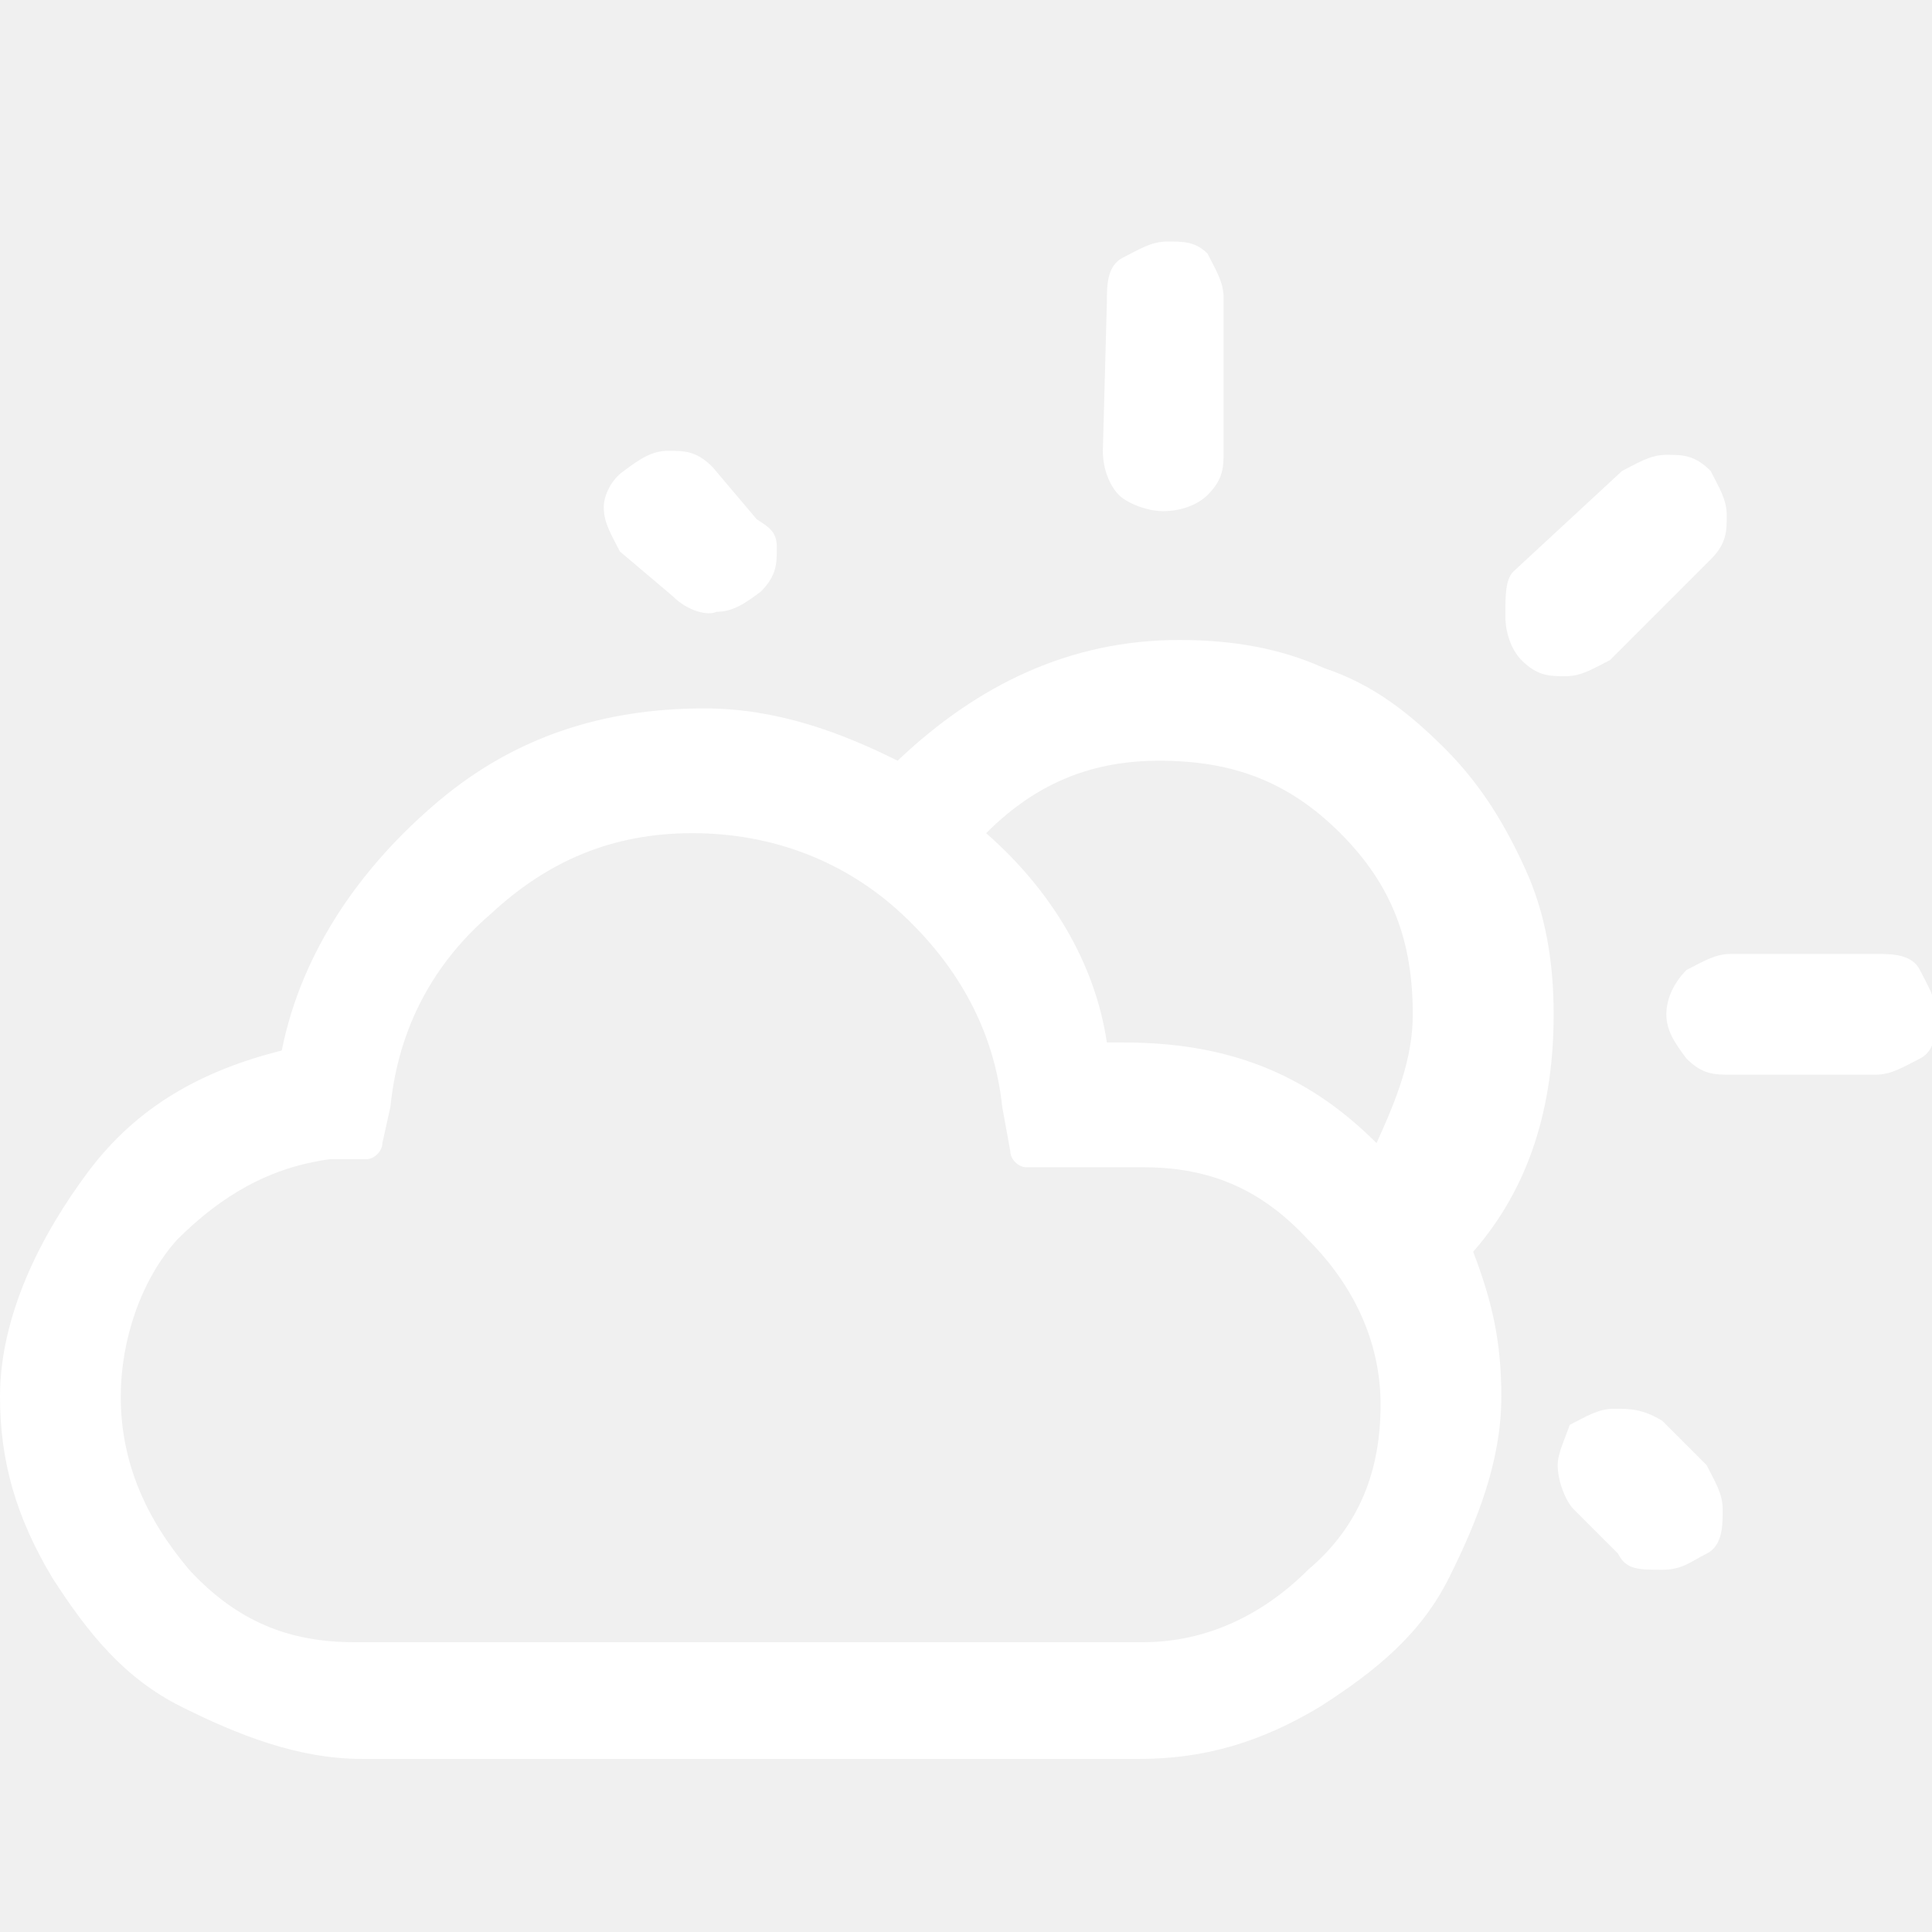
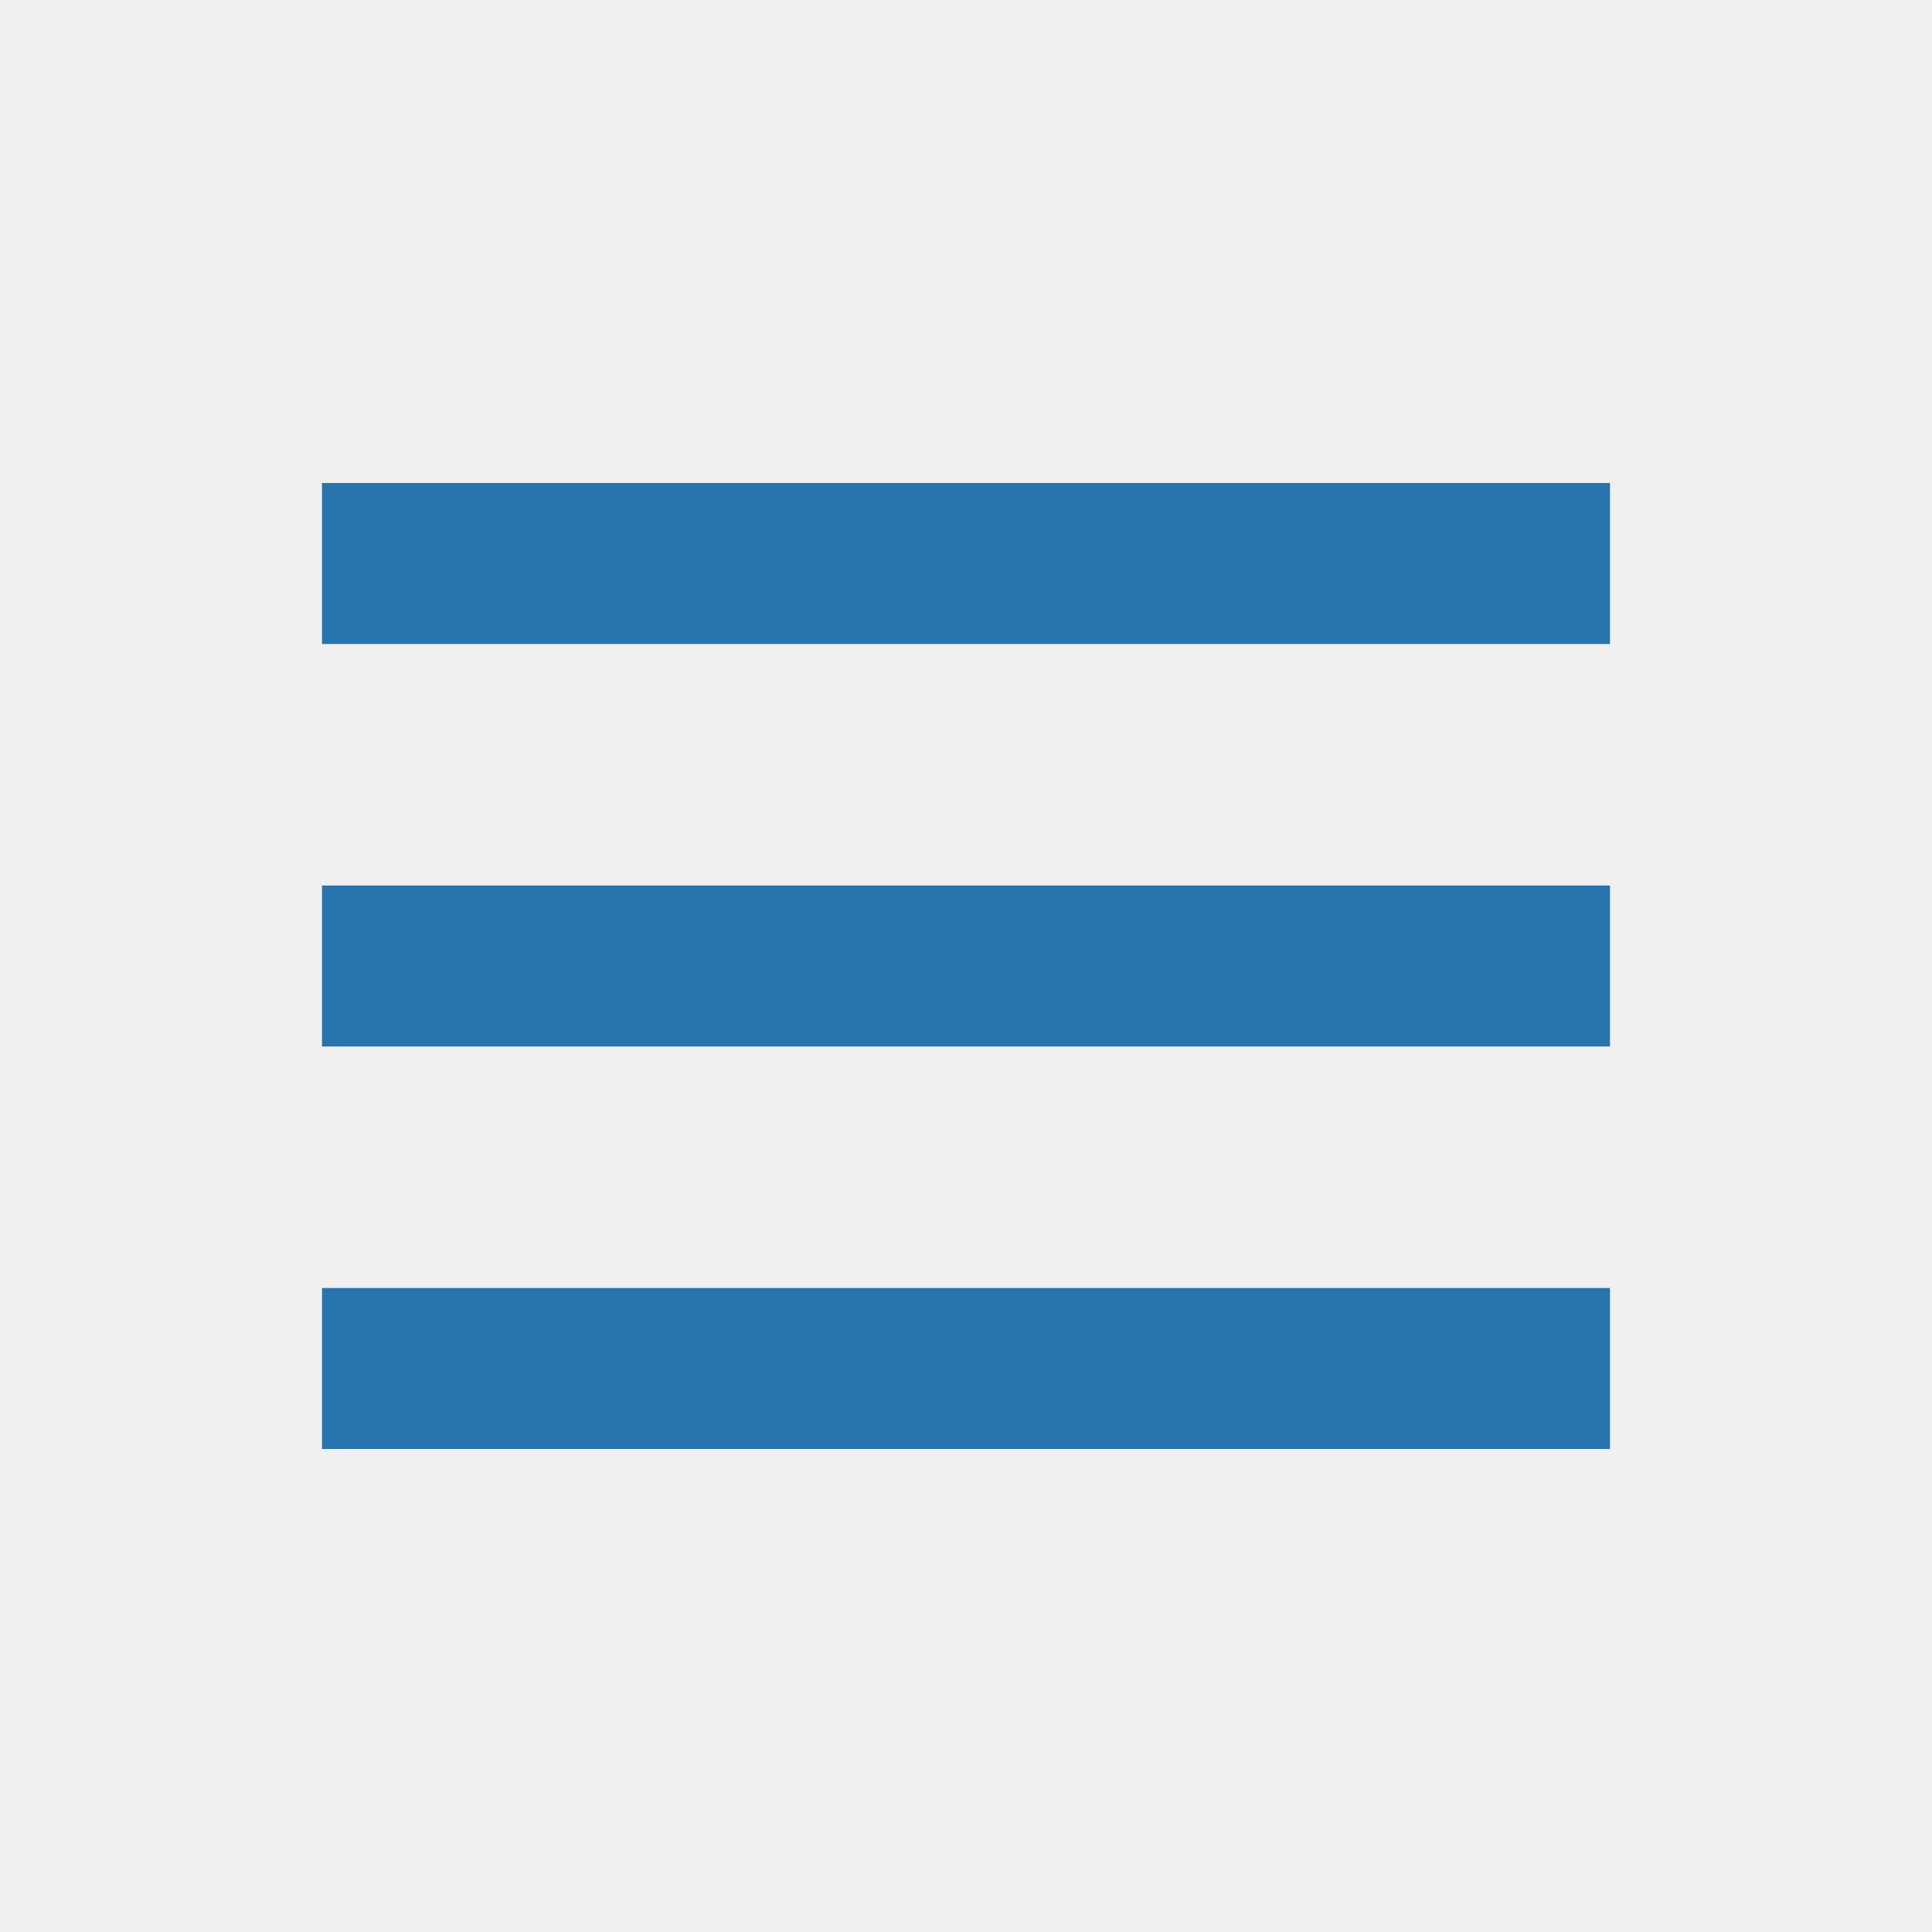
- <svg xmlns="http://www.w3.org/2000/svg" width="48" height="48" viewBox="0 0 48 48">
-   <path fill-rule="evenodd" clip-rule="evenodd" fill="#FFF" d="M0 34.7c0 1.6.4 3 1.3 4.5.9 1.4 1.8 2.5 3.2 3.2 1.4.7 2.9 1.3 4.5 1.3h19.3c1.6 0 3-.4 4.5-1.3 1.4-.9 2.5-1.8 3.2-3.2.7-1.4 1.3-2.9 1.3-4.5 0-1.3-.2-2.3-.7-3.6 1.4-1.6 2-3.6 2-5.9 0-1.3-.2-2.5-.7-3.6-.5-1.1-1.1-2.1-2-3s-1.8-1.6-3-2c-1.1-.5-2.3-.7-3.6-.7-2.7 0-5 1.1-7 3-1.4-.7-3-1.3-4.8-1.3-2.5 0-4.7.7-6.6 2.3S7.5 23.6 7 26.1c-2 .5-3.6 1.4-4.8 3S0 32.7 0 34.7zm3 0c0-1.4.5-2.9 1.4-3.9 1.1-1.1 2.3-1.8 3.8-2h.9c.2 0 .4-.2.4-.4l.2-.9c.2-2 1.1-3.6 2.5-4.8 1.4-1.3 3-2 5-2s3.8.7 5.2 2c1.4 1.3 2.3 2.9 2.5 4.8l.2 1.1c0 .2.2.4.4.4h2.9c1.6 0 2.9.5 4.1 1.8 1.1 1.1 1.8 2.5 1.8 4.1 0 1.6-.5 3-1.8 4.1-1.1 1.1-2.5 1.8-4.1 1.8H8.8c-1.6 0-2.9-.5-4.1-1.8C3.6 37.7 3 36.3 3 34.7zm12-22.1c0 .4.2.7.4 1.1l1.3 1.1c.4.4.9.5 1.1.4.4 0 .7-.2 1.1-.5.4-.4.4-.7.4-1.1 0-.4-.2-.5-.5-.7l-1.1-1.3c-.4-.4-.7-.4-1.1-.4-.4 0-.7.2-1.1.5-.3.2-.5.6-.5.9zm9.5 8.1c1.3-1.3 2.7-1.8 4.3-1.8 1.8 0 3.2.5 4.5 1.8 1.3 1.3 1.8 2.7 1.8 4.5 0 1.1-.4 2.1-.9 3.2-1.8-1.8-3.8-2.5-6.3-2.5h-.4c-.3-2-1.4-3.8-3-5.2zm2.9-9.5c0 .5.2.9.4 1.1s.7.4 1.1.4c.5 0 .9-.2 1.1-.4.4-.4.4-.7.4-1.1V7.4c0-.4-.2-.7-.4-1.1-.3-.3-.6-.3-1-.3s-.7.2-1.1.4c-.4.2-.4.7-.4 1.1l-.1 3.7zm10 4.1c0 .5.2.9.4 1.1.4.4.7.4 1.1.4.4 0 .7-.2 1.1-.4l2.5-2.5c.4-.4.4-.7.4-1.1s-.2-.7-.4-1.1c-.4-.4-.7-.4-1.1-.4s-.7.2-1.1.4l-2.7 2.5c-.2.2-.2.6-.2 1.1zm1.3 21.1c0 .4.2.9.4 1.1l1.1 1.1c.2.4.5.4 1.1.4.5 0 .7-.2 1.1-.4.4-.2.4-.7.4-1.1s-.2-.7-.4-1.1l-1.1-1.1c-.5-.3-.8-.3-1.2-.3-.4 0-.7.2-1.1.4-.1.3-.3.7-.3 1zm2.7-11.2c0 .4.2.7.5 1.1.4.4.7.4 1.1.4h3.6c.4 0 .7-.2 1.1-.4.4-.2.4-.7.4-1.1s-.2-.7-.4-1.1c-.2-.4-.7-.4-1.1-.4H43c-.4 0-.7.2-1.1.4-.3.3-.5.7-.5 1.1z" />
+ <svg xmlns="http://www.w3.org/2000/svg" width="48" height="48" viewBox="0 0 24 24" style="enable-background:new 0 0 24 24" xml:space="preserve">
+   <style>.menu--blue{fill-rule:evenodd;clip-rule:evenodd;fill:#2774ae}</style>
+   <path class="menu--blue" d="M4 18h16v-2H4v2zm0-5h16v-2H4v2zm0-7v2h16V6H4z" />
</svg>
